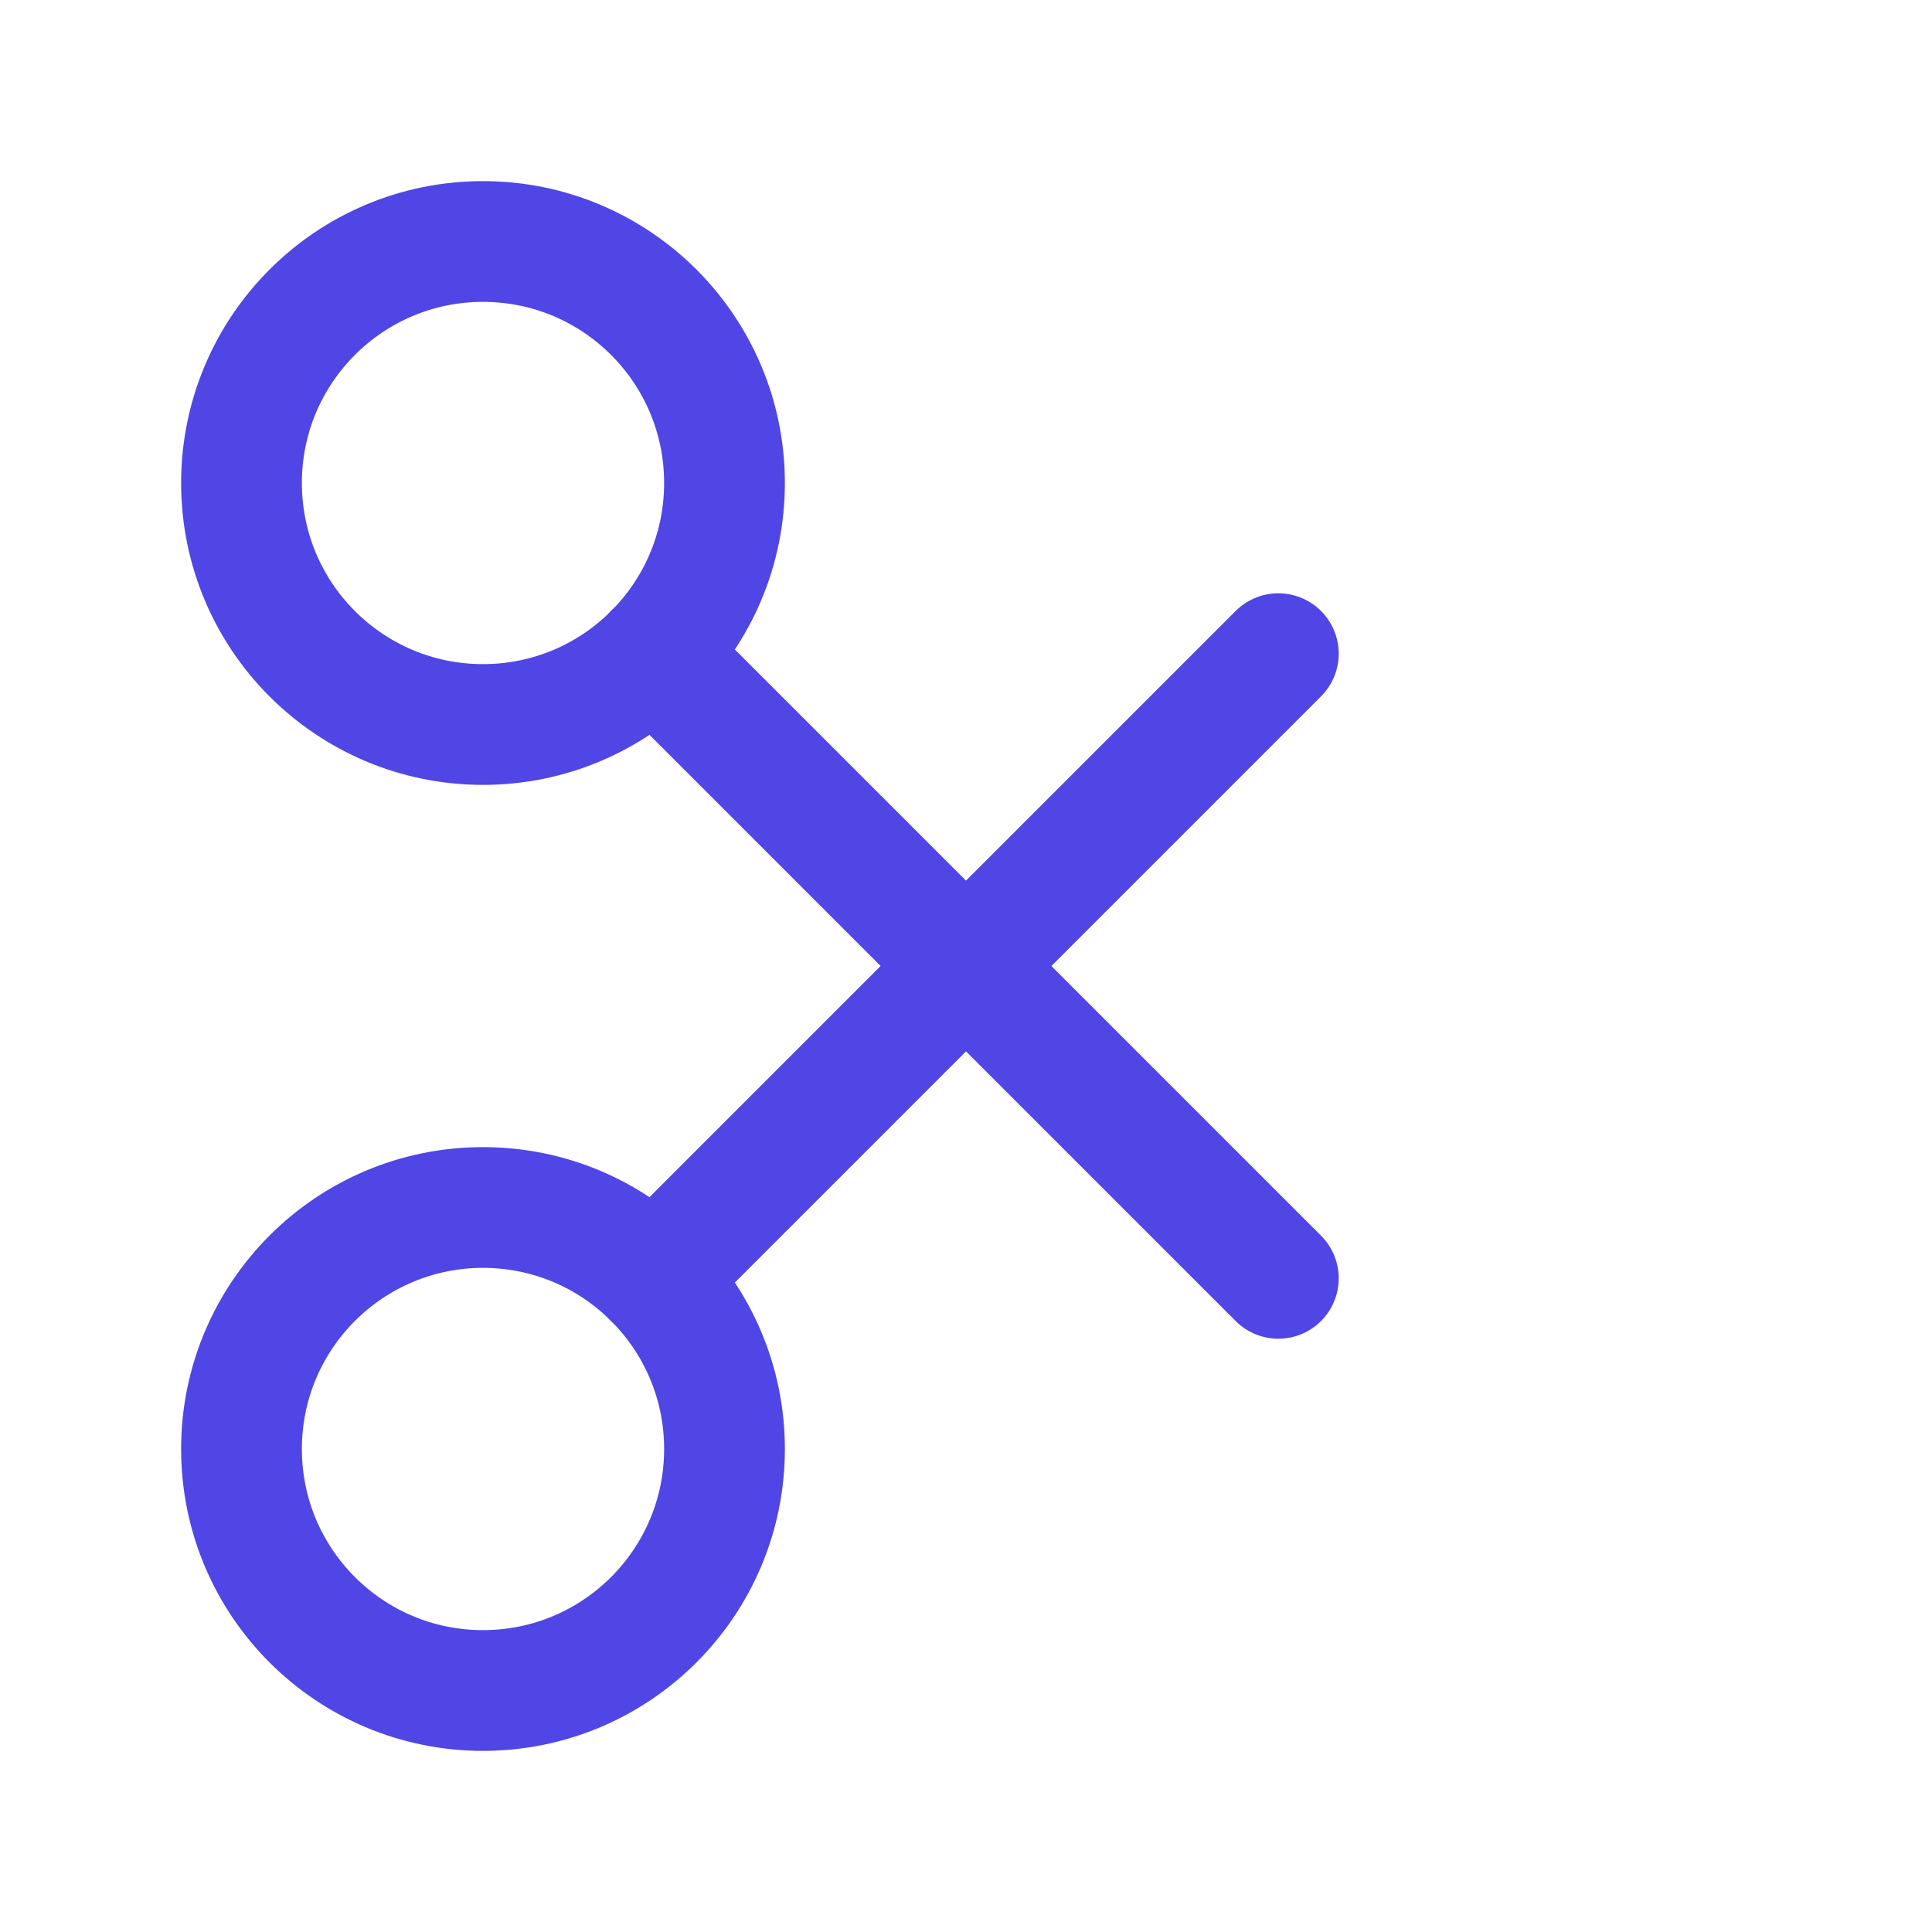
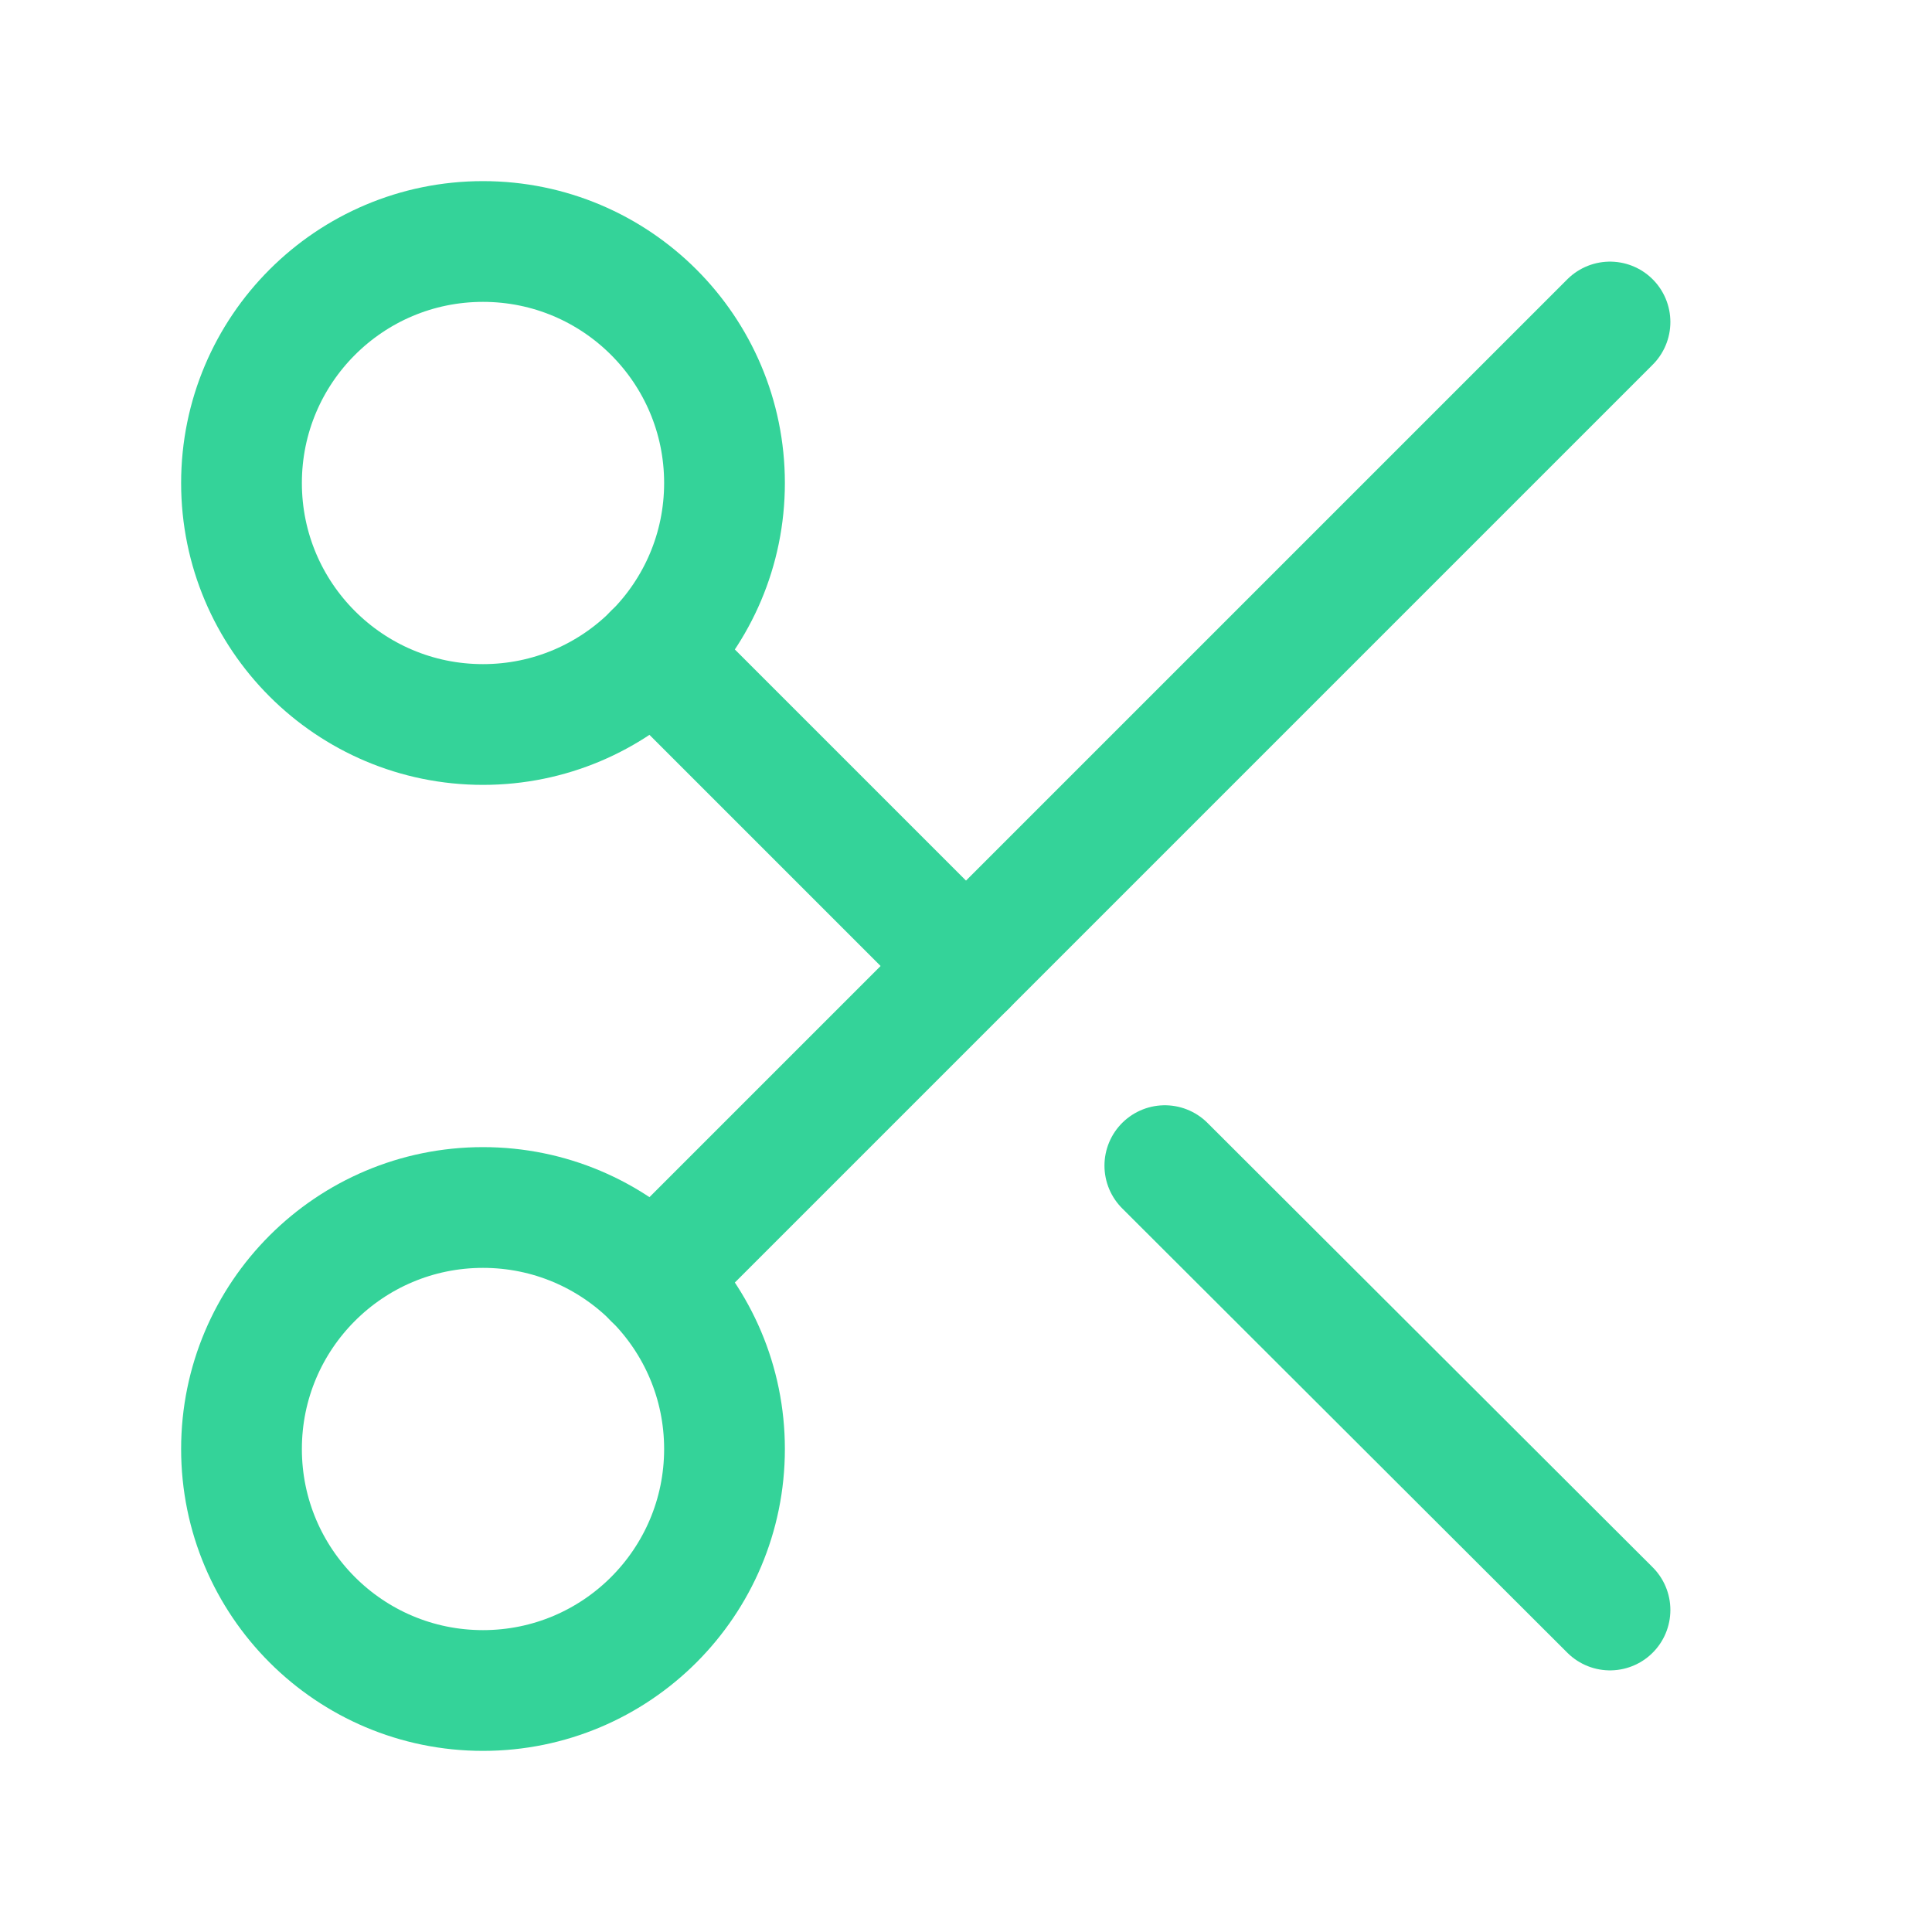
- <svg xmlns="http://www.w3.org/2000/svg" width="32" height="32" viewBox="0 0 24 24" fill="none" stroke="#4f46e5" stroke-width="1.5" stroke-linecap="round" stroke-linejoin="round">
+ <svg xmlns="http://www.w3.org/2000/svg" width="32" height="32" viewBox="0 0 24 24" fill="none" stroke="#34d399" stroke-width="1.5" stroke-linecap="round" stroke-linejoin="round">
  <circle cx="6" cy="6" r="3" />
  <circle cx="6" cy="18" r="3" />
-   <path d="M8.12 8.12 15.88 15.88" />
-   <path d="M15.88 8.12 8.12 15.88" />
+   <path d="M20 4 8.12 15.88" />
+   <path d="M14.47 14.48 20 20" />
+   <path d="M8.12 8.12 12 12" />
</svg>
